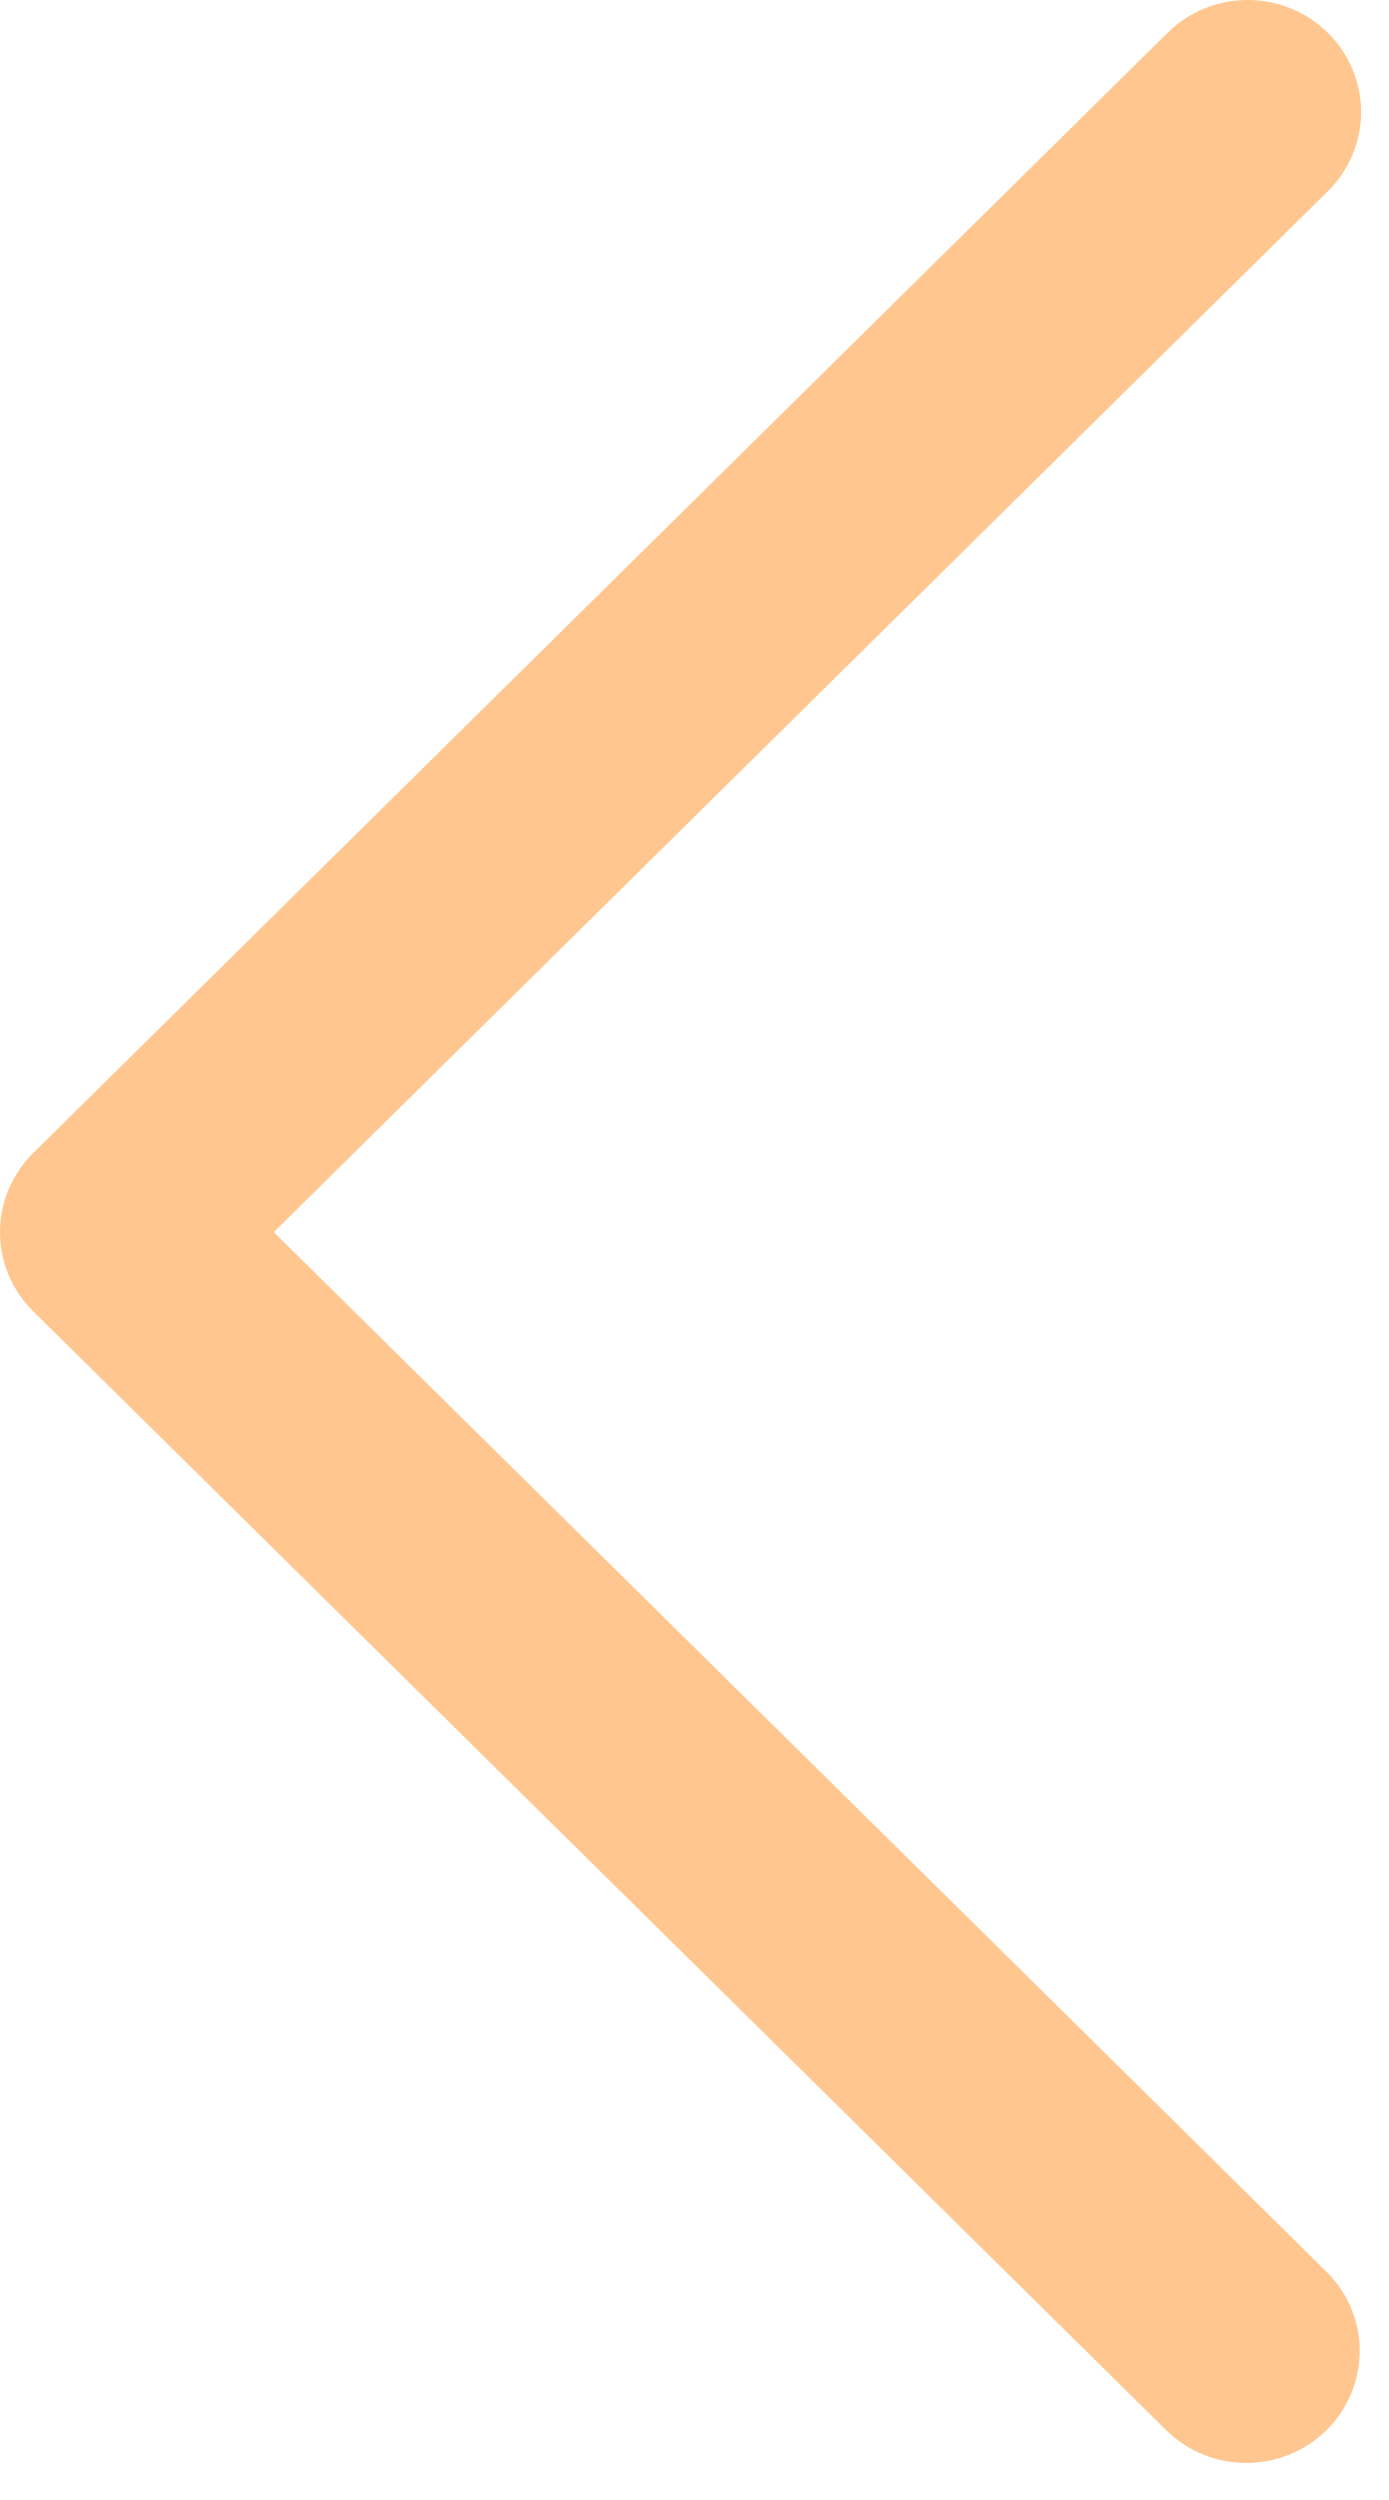
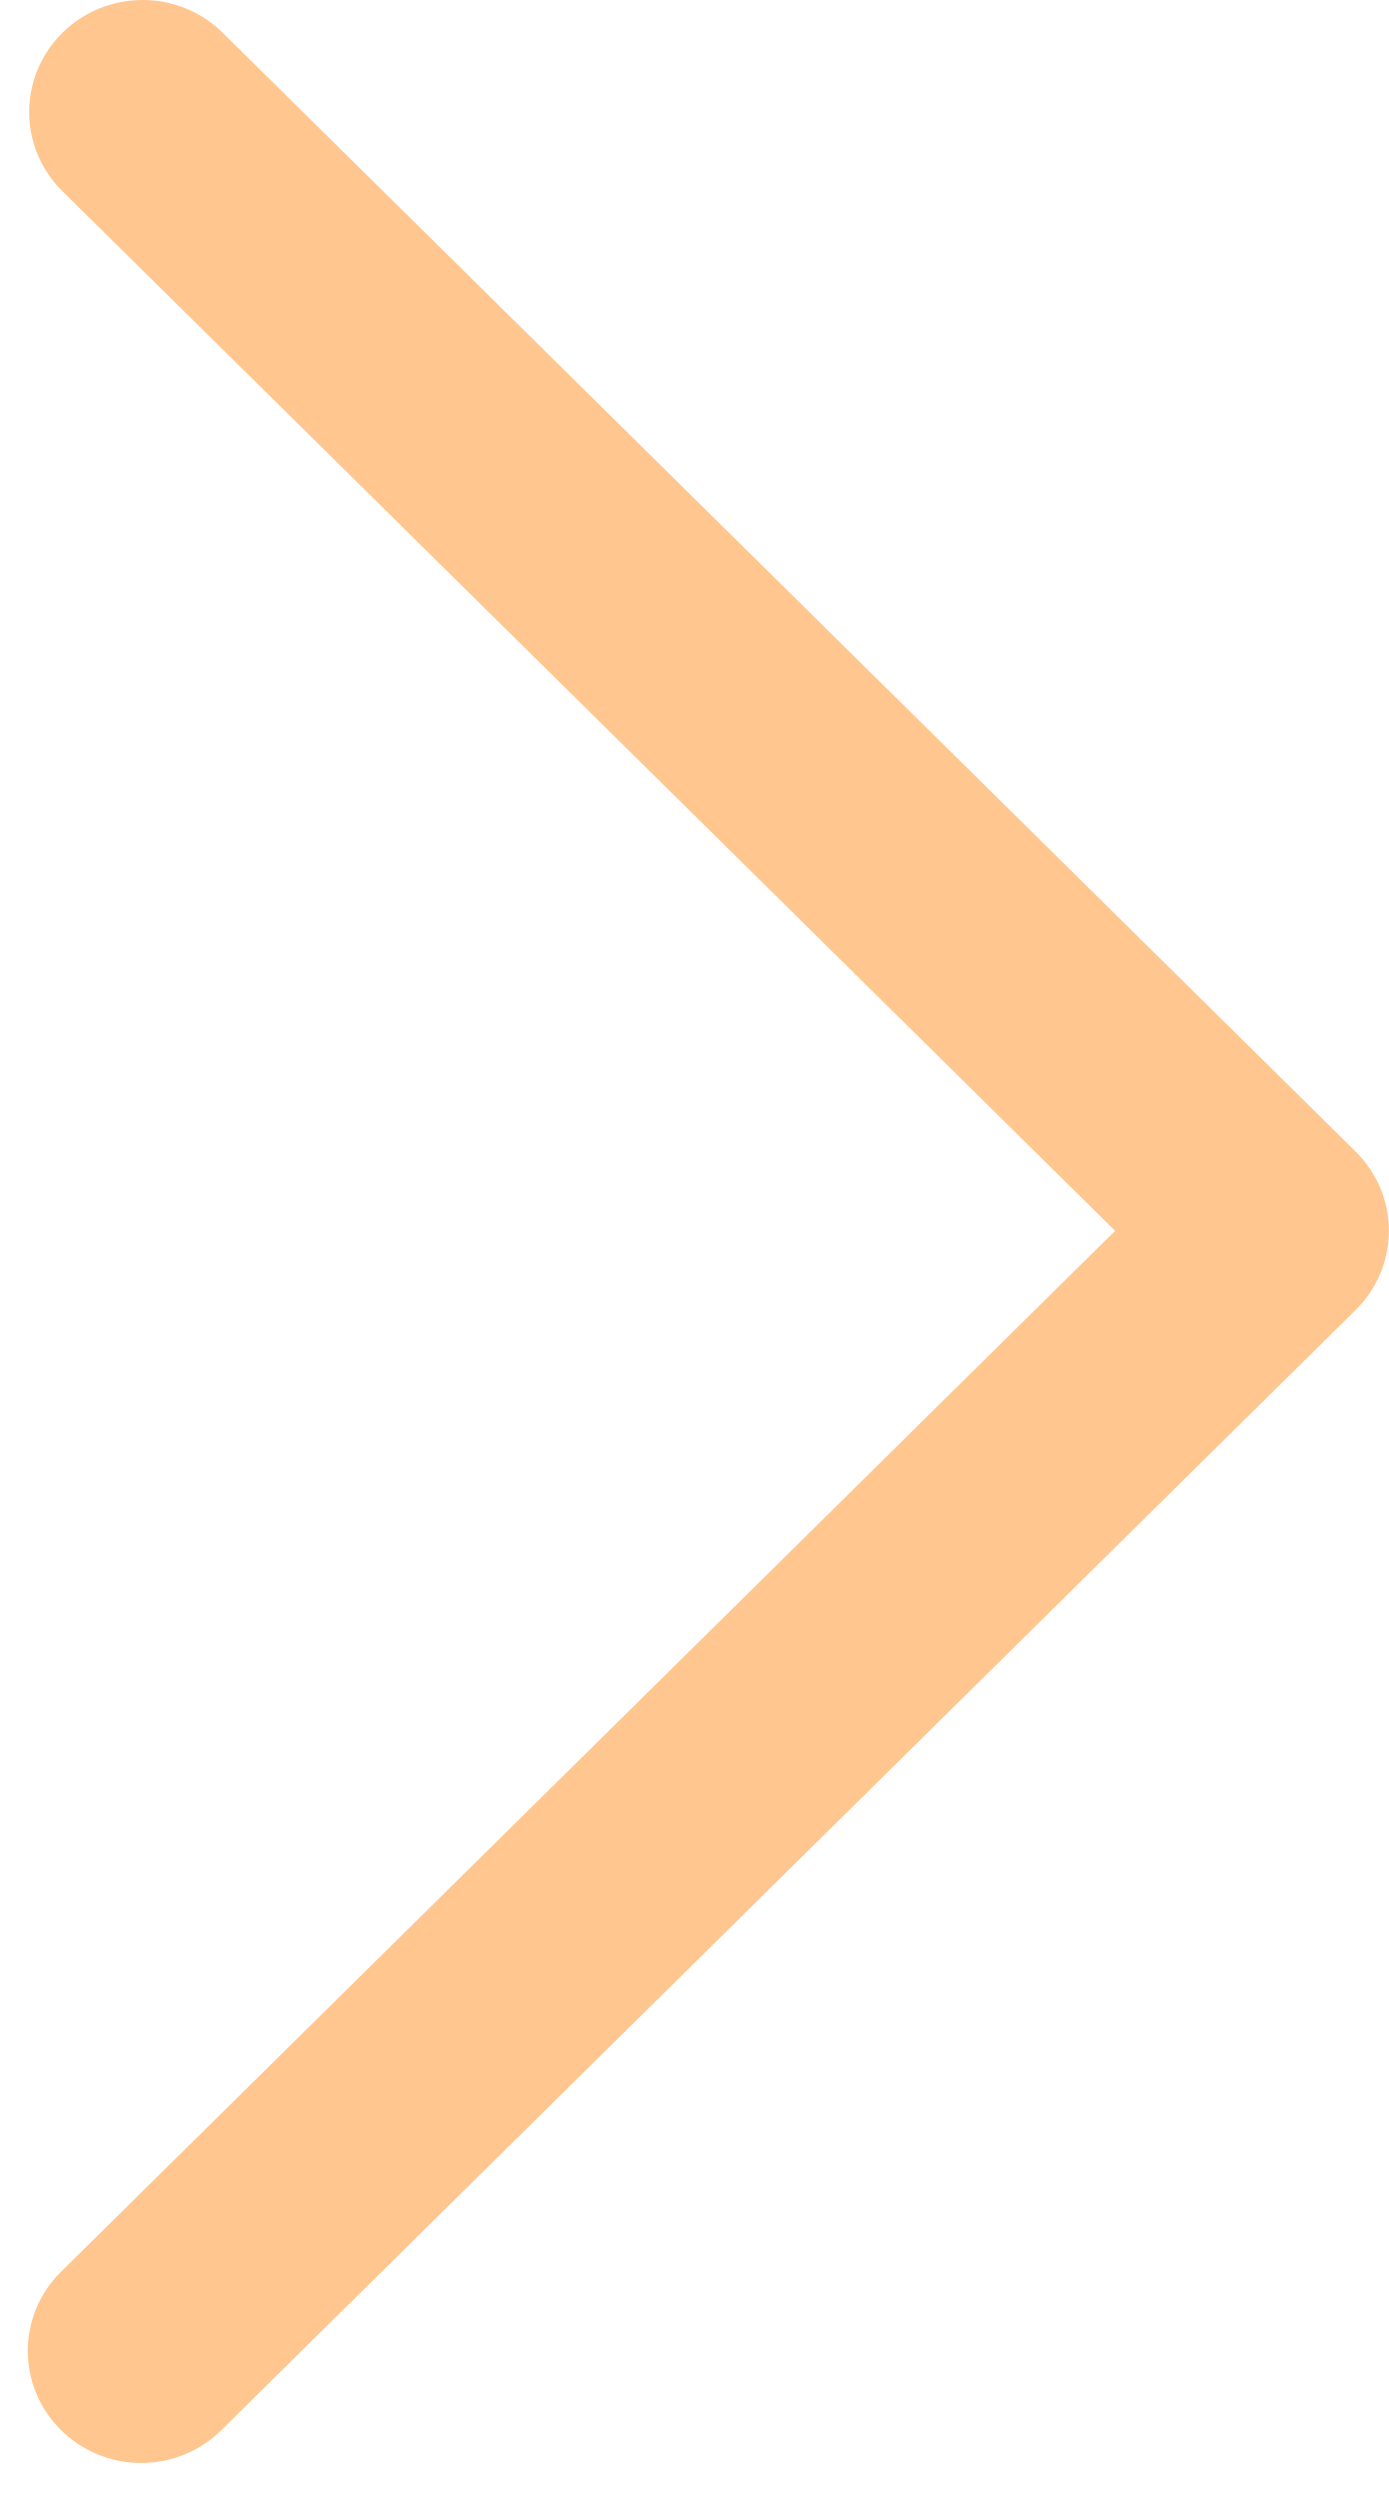
<svg xmlns="http://www.w3.org/2000/svg" viewBox="0 0 15 27" fill="none">
-   <path d="M14.341 0.355C14.227 0.242 14.092 0.153 13.944 0.092C13.795 0.031 13.636 0 13.475 0C13.314 0 13.155 0.031 13.006 0.092C12.858 0.153 12.723 0.242 12.609 0.355L0.359 12.452C0.245 12.564 0.155 12.698 0.093 12.845C0.032 12.991 0 13.149 0 13.307C0 13.466 0.032 13.624 0.093 13.77C0.155 13.917 0.245 14.05 0.359 14.163L12.609 26.26C12.84 26.481 13.149 26.603 13.471 26.6C13.792 26.597 14.099 26.47 14.326 26.246C14.553 26.021 14.682 25.718 14.685 25.401C14.688 25.084 14.564 24.778 14.341 24.55L2.957 13.307L14.341 2.065C14.455 1.953 14.545 1.819 14.607 1.673C14.668 1.526 14.7 1.369 14.7 1.21C14.7 1.051 14.668 0.894 14.607 0.747C14.545 0.6 14.455 0.467 14.341 0.355Z" fill="#FFC78F" />
+   <path d="M0.659 26.245C0.773 26.358 0.908 26.447 1.056 26.508C1.205 26.569 1.364 26.6 1.525 26.6C1.686 26.6 1.845 26.569 1.994 26.508C2.142 26.447 2.277 26.358 2.391 26.245L14.641 14.148C14.755 14.036 14.845 13.902 14.907 13.755C14.968 13.609 15 13.451 15 13.293C15 13.134 14.968 12.976 14.907 12.83C14.845 12.683 14.755 12.55 14.641 12.437L2.391 0.34C2.16 0.119 1.851 -0.003 1.529 2.09808e-05C1.208 0.003 0.901 0.13 0.674 0.354C0.447 0.579 0.318 0.882 0.315 1.199C0.312 1.516 0.436 1.822 0.659 2.05L12.043 13.293L0.659 24.535C0.545 24.647 0.455 24.78 0.393 24.927C0.332 25.074 0.3 25.231 0.3 25.39C0.3 25.549 0.332 25.706 0.393 25.853C0.455 26 0.545 26.133 0.659 26.245Z" fill="#FFC78F" />
</svg>
